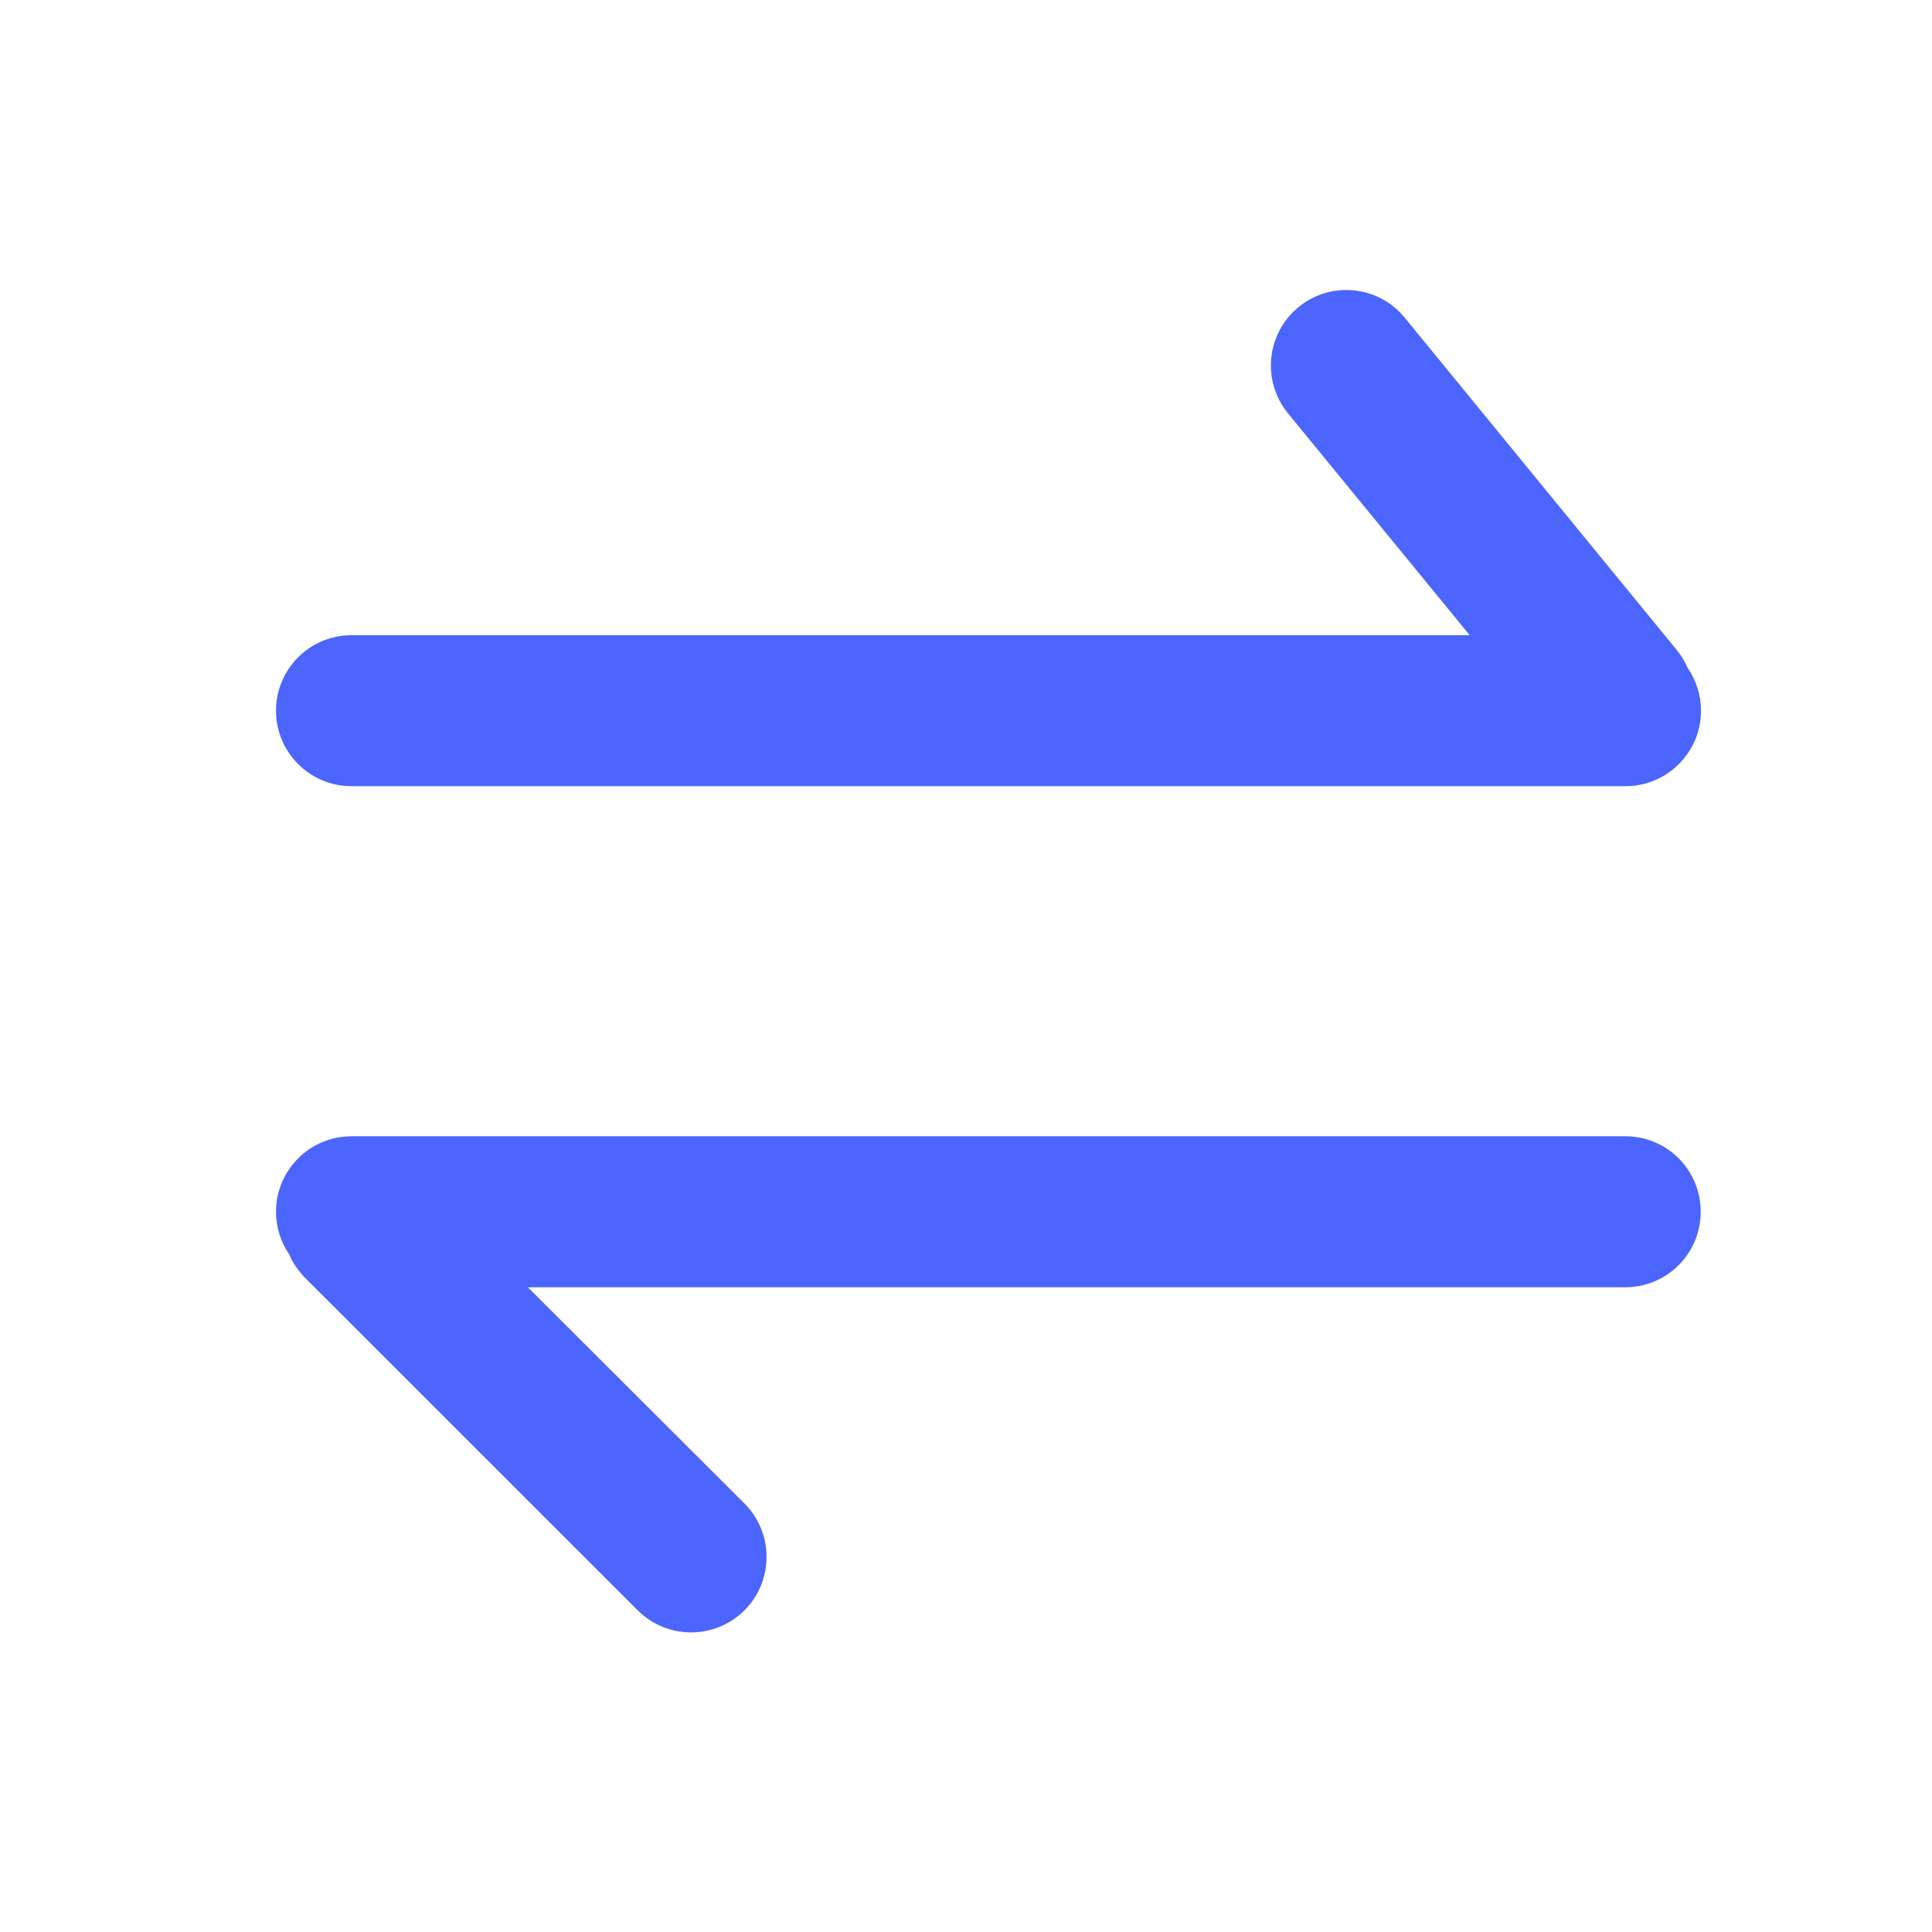
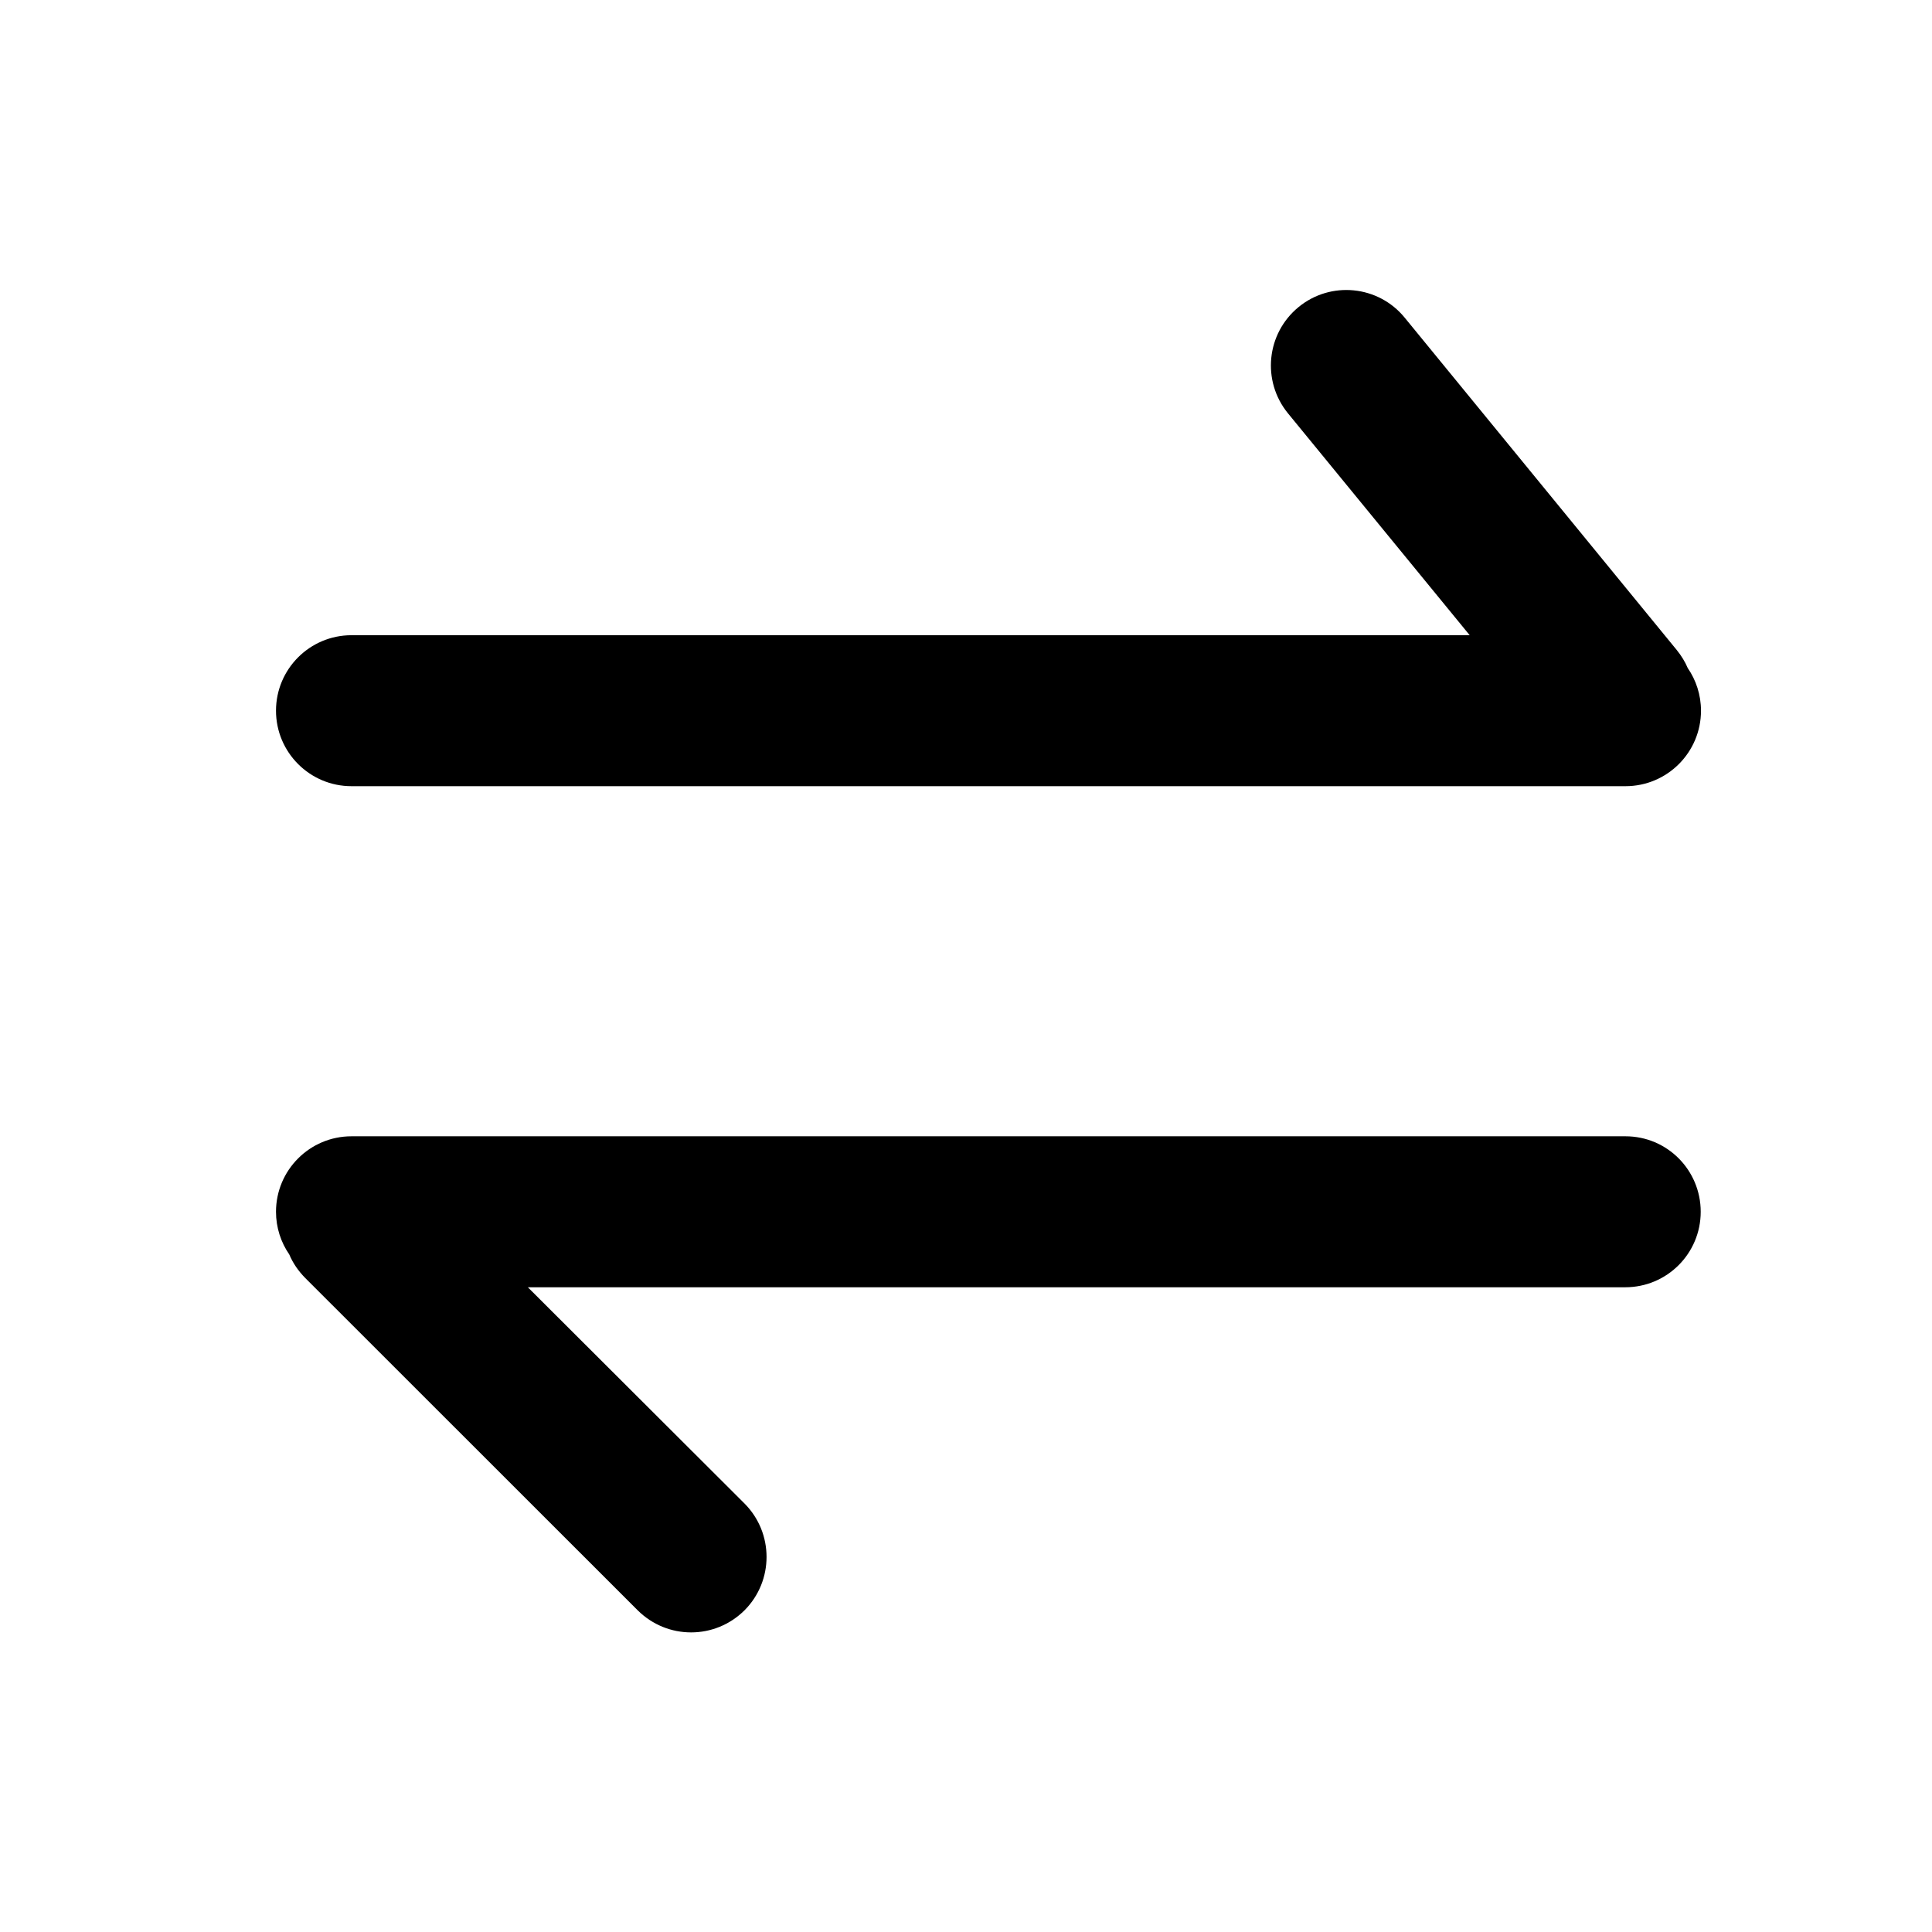
<svg xmlns="http://www.w3.org/2000/svg" width="14" height="14" viewBox="0 0 14 14" fill="none">
-   <path d="M11.779 8.234H2.547C2.245 8.234 2 8.479 2 8.781C2 8.896 2.036 9.003 2.096 9.09C2.122 9.152 2.161 9.209 2.211 9.26L4.621 11.669C4.728 11.775 4.867 11.829 5.008 11.829C5.149 11.829 5.288 11.775 5.395 11.669C5.608 11.455 5.608 11.109 5.395 10.895L3.825 9.328H11.777C12.08 9.328 12.324 9.083 12.324 8.781C12.324 8.479 12.081 8.234 11.779 8.234ZM2.547 5.697H11.779C12.081 5.697 12.326 5.452 12.326 5.15C12.326 5.035 12.29 4.928 12.23 4.841C12.211 4.796 12.184 4.752 12.151 4.711L10.179 2.302C9.988 2.068 9.643 2.034 9.41 2.225C9.176 2.417 9.142 2.761 9.333 2.995L10.65 4.603H2.547C2.245 4.603 2 4.848 2 5.15C2 5.452 2.245 5.697 2.547 5.697Z" fill="#4C65FF" />
+   <path d="M11.779 8.234H2.547C2.245 8.234 2 8.479 2 8.781C2 8.896 2.036 9.003 2.096 9.09C2.122 9.152 2.161 9.209 2.211 9.26L4.621 11.669C4.728 11.775 4.867 11.829 5.008 11.829C5.149 11.829 5.288 11.775 5.395 11.669C5.608 11.455 5.608 11.109 5.395 10.895L3.825 9.328H11.777C12.08 9.328 12.324 9.083 12.324 8.781C12.324 8.479 12.081 8.234 11.779 8.234ZM2.547 5.697H11.779C12.081 5.697 12.326 5.452 12.326 5.15C12.326 5.035 12.29 4.928 12.23 4.841C12.211 4.796 12.184 4.752 12.151 4.711L10.179 2.302C9.988 2.068 9.643 2.034 9.41 2.225C9.176 2.417 9.142 2.761 9.333 2.995L10.65 4.603H2.547C2.245 4.603 2 4.848 2 5.15C2 5.452 2.245 5.697 2.547 5.697Z" fill="currentColor" />
</svg>
